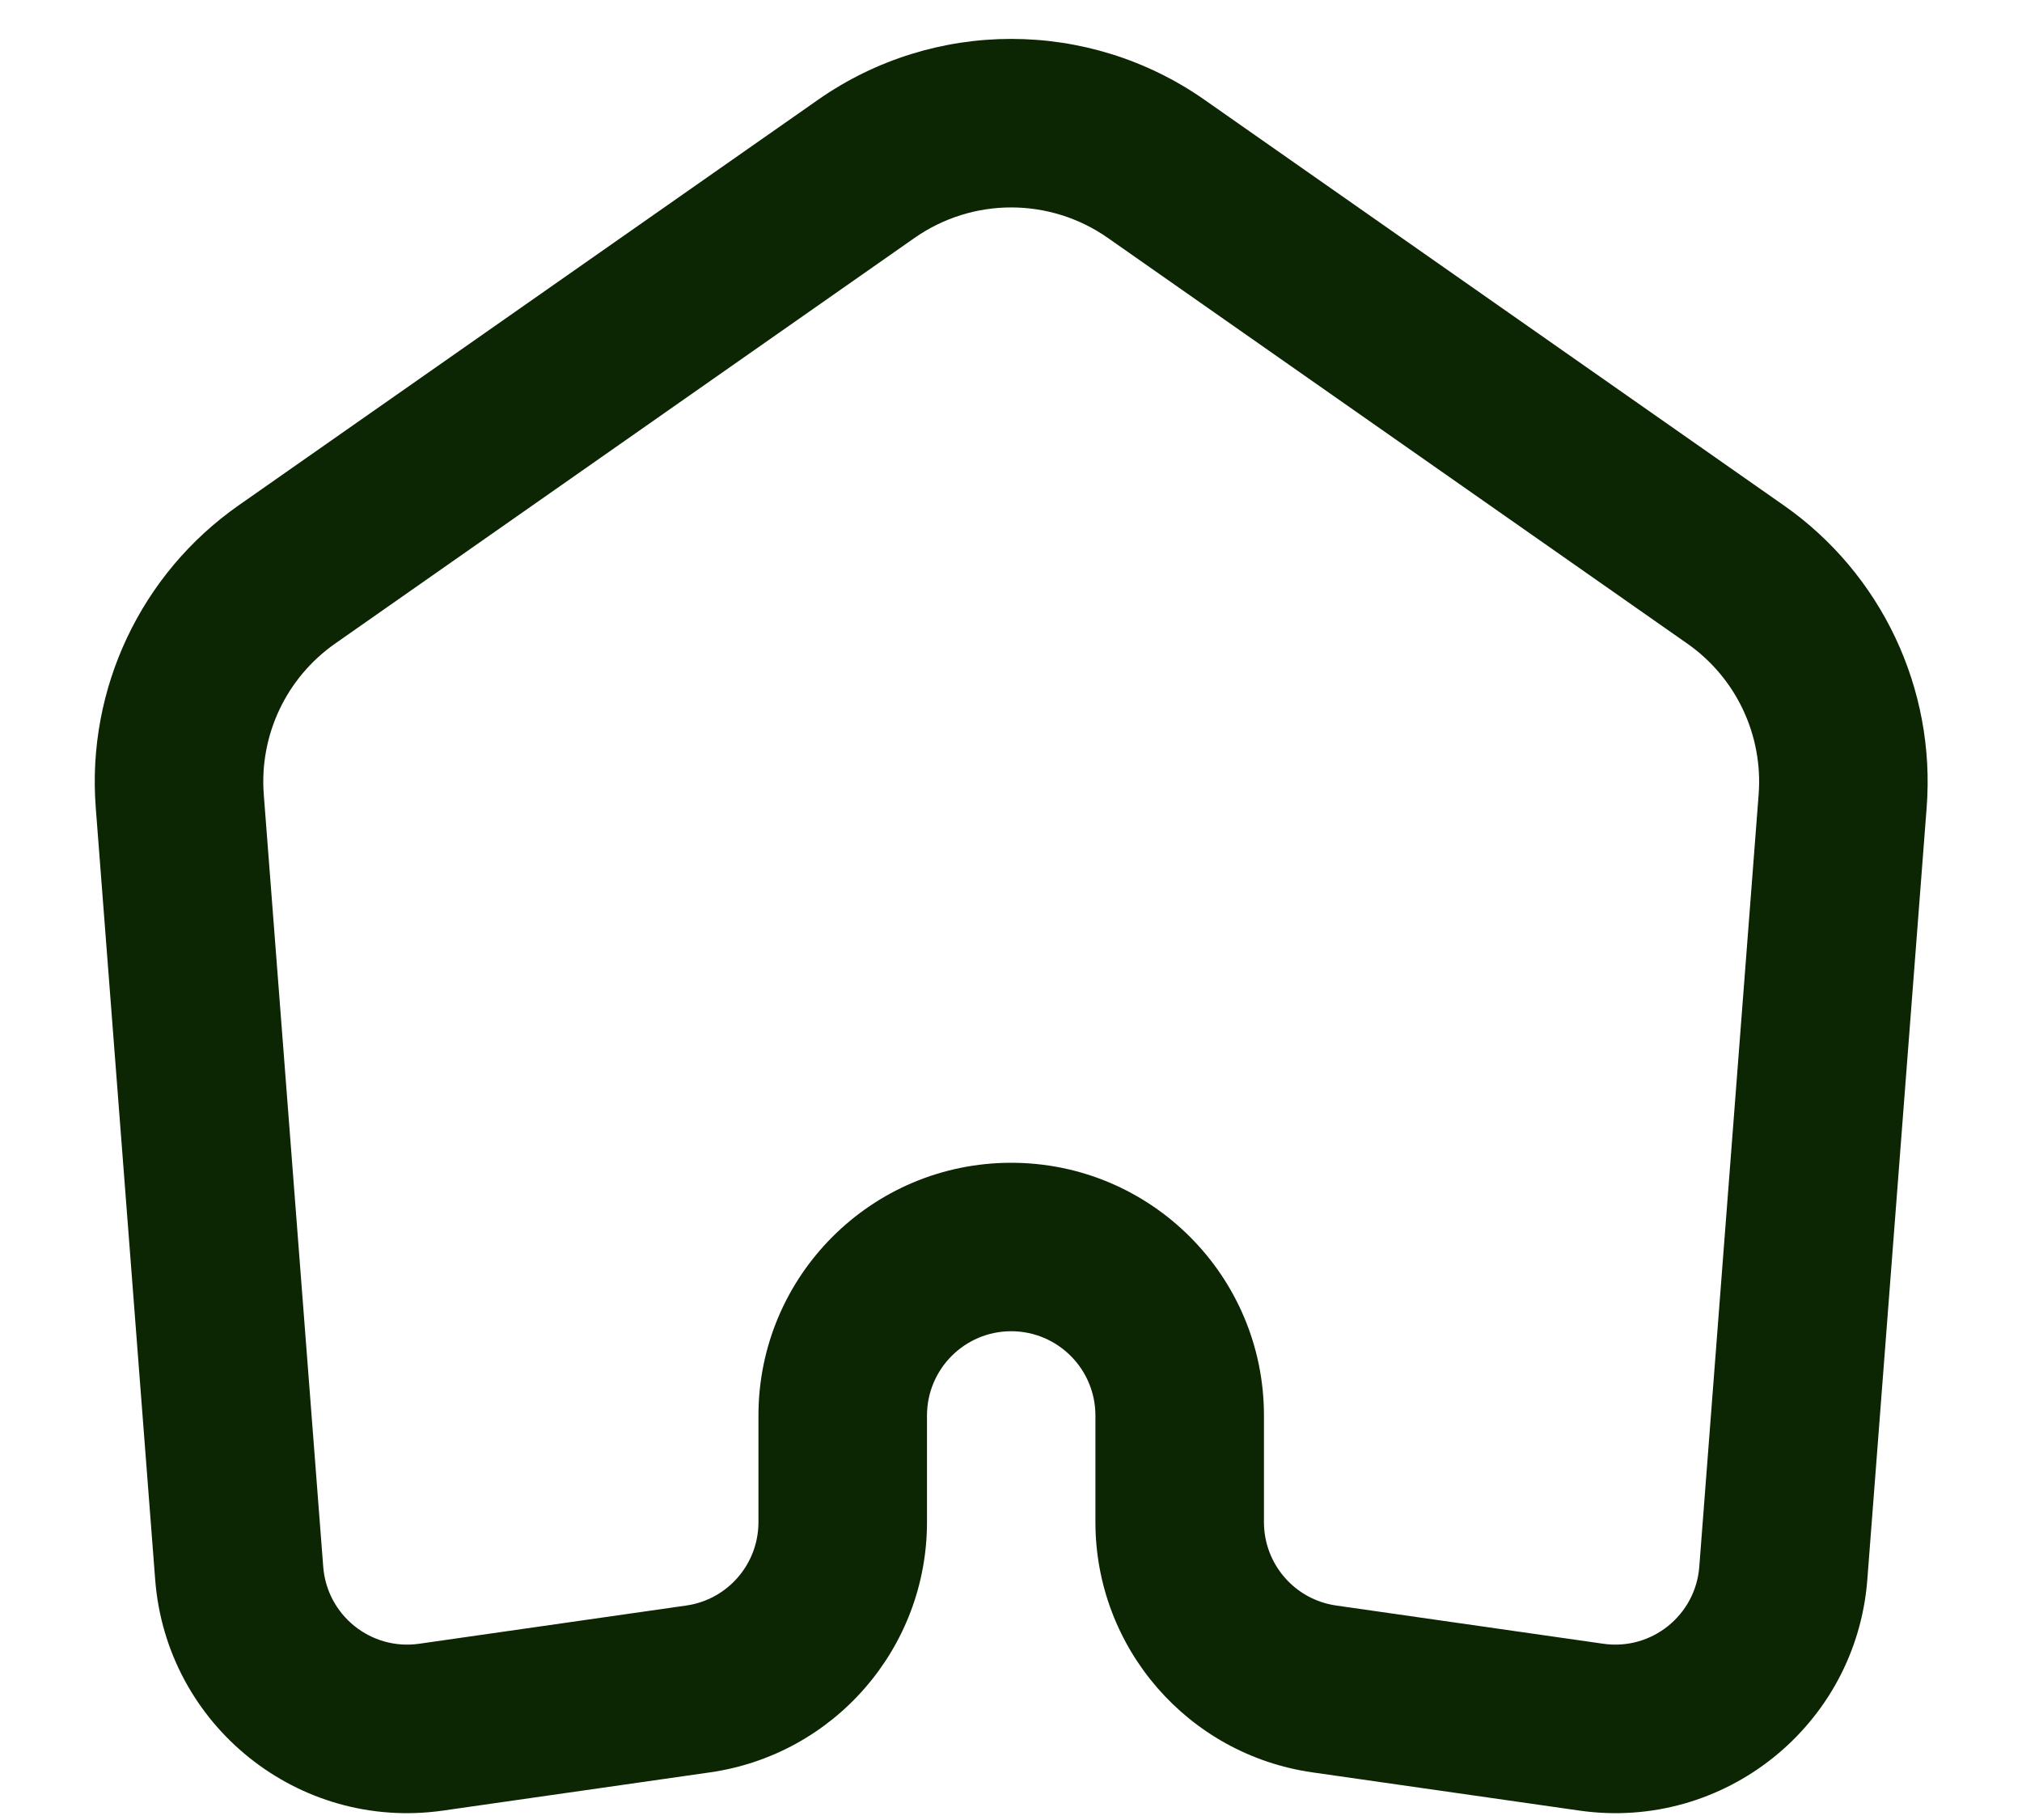
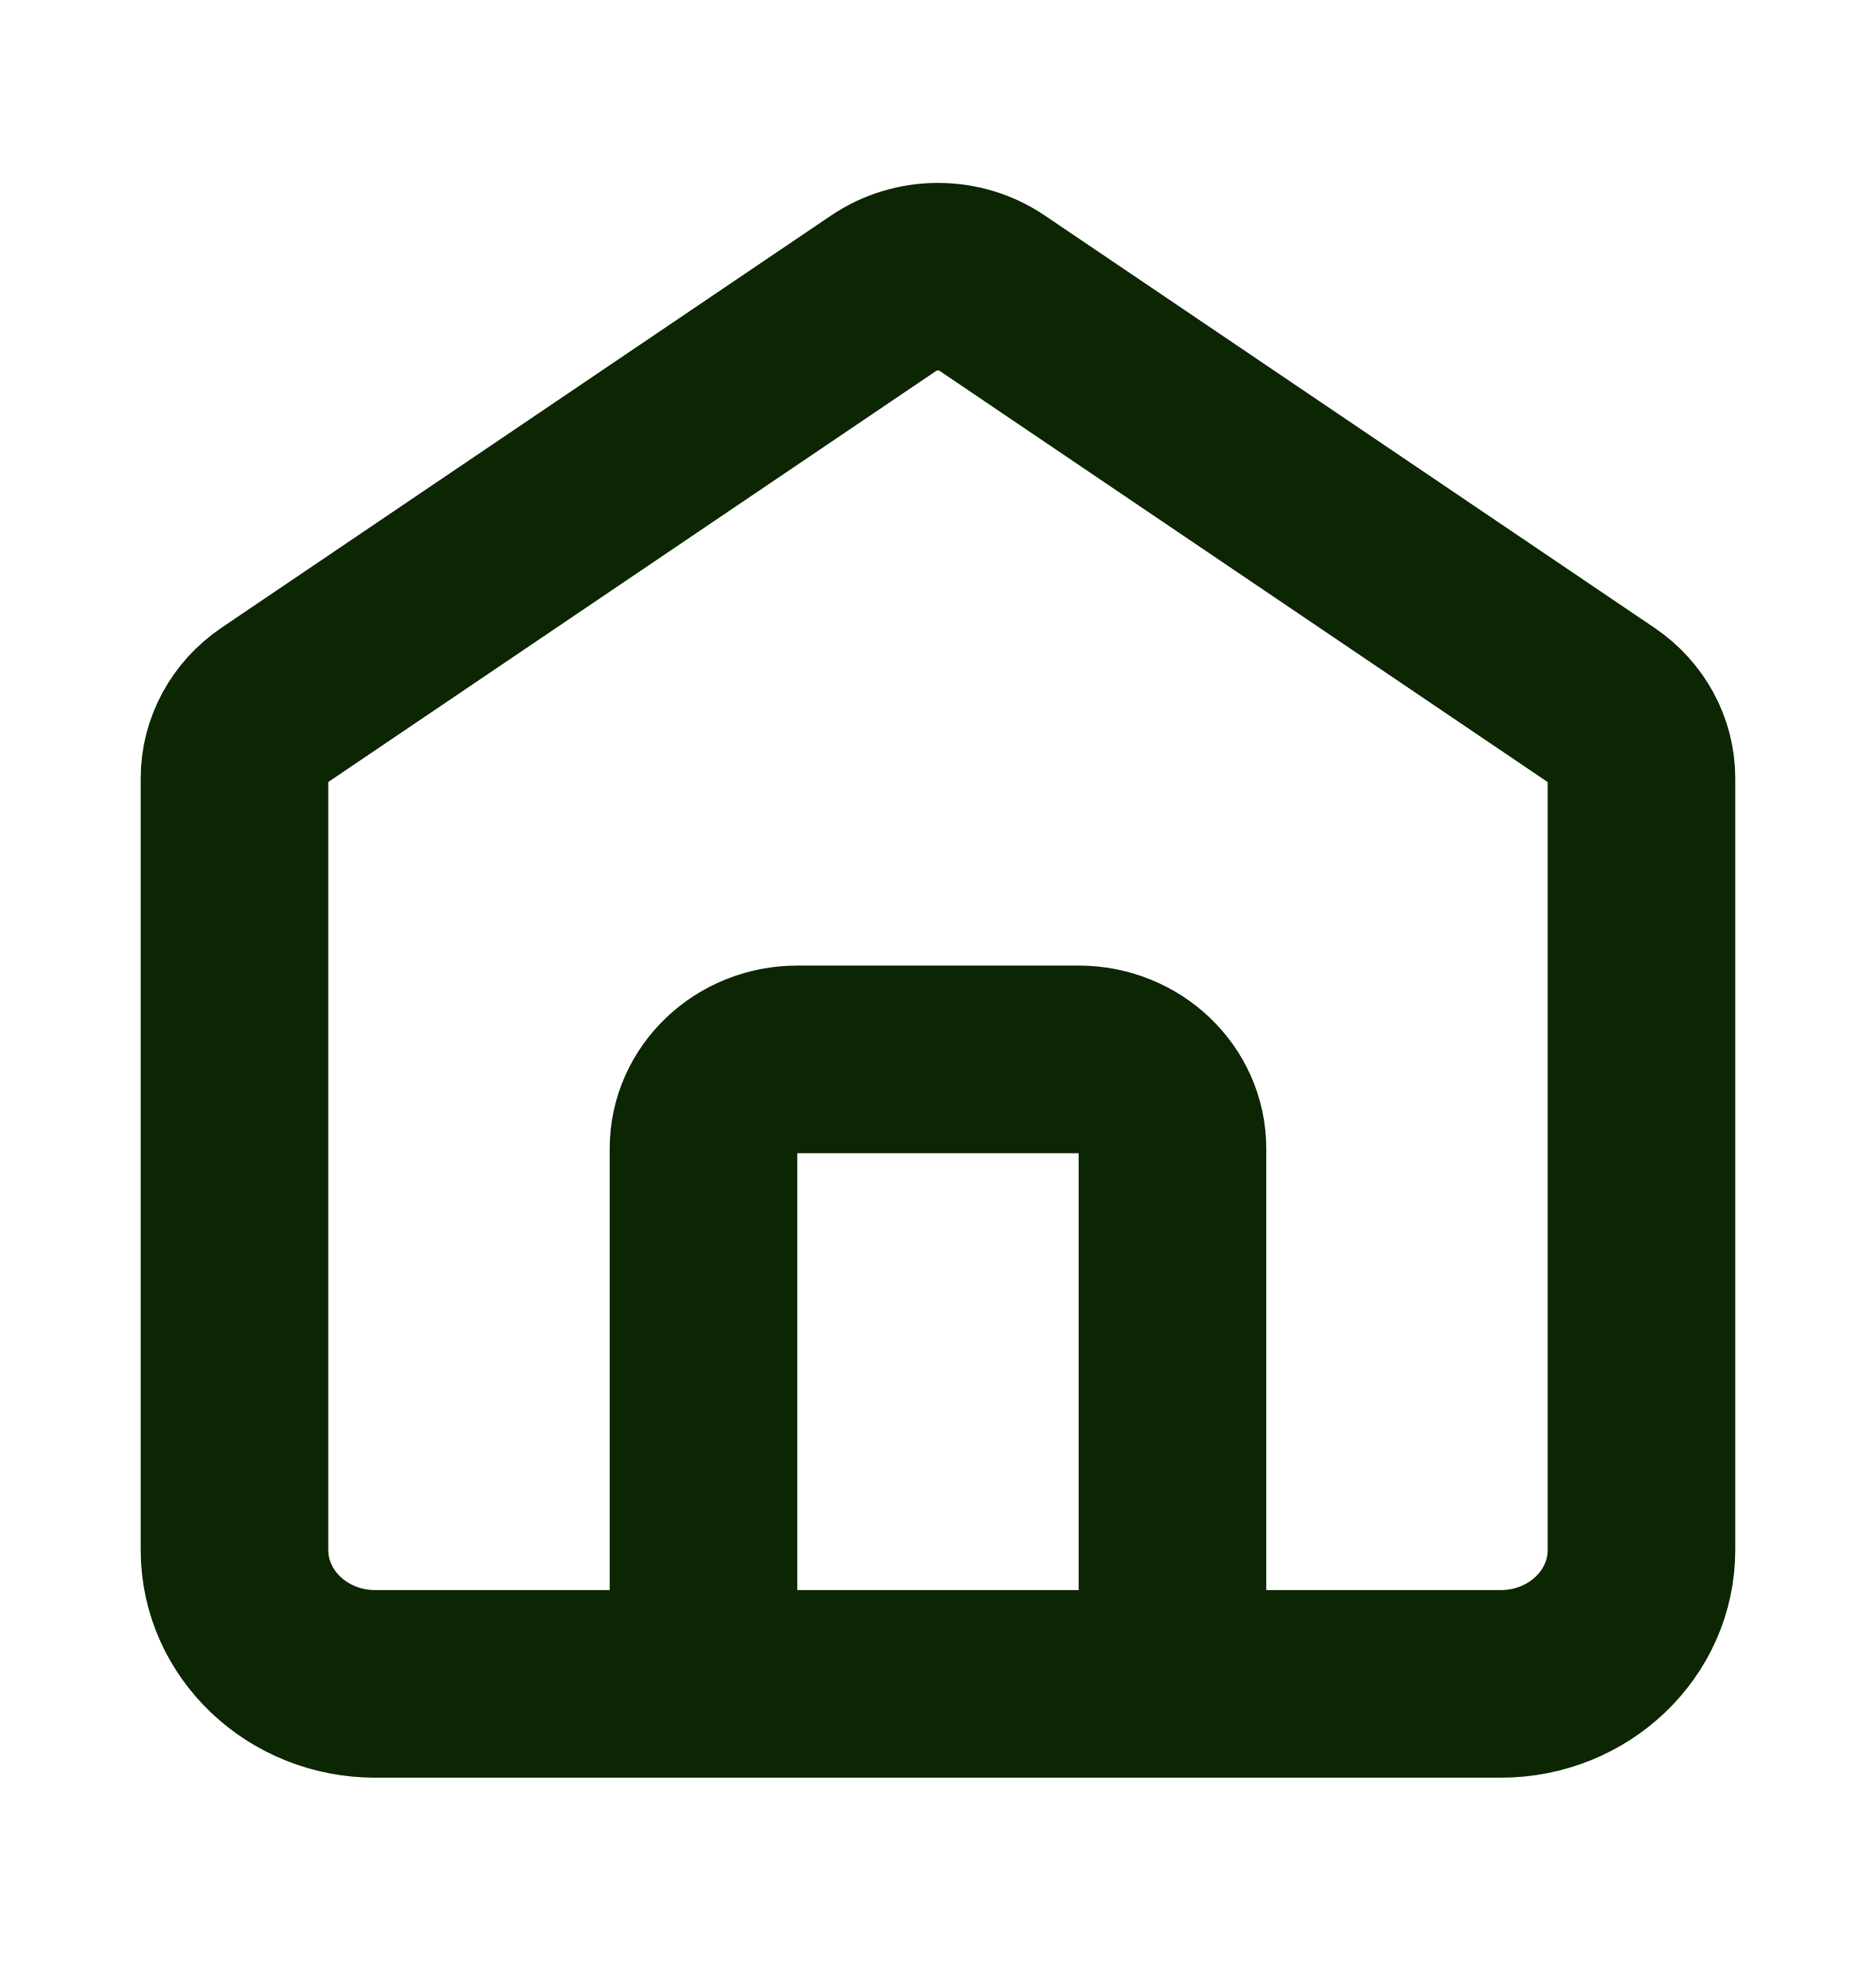
- <svg xmlns="http://www.w3.org/2000/svg" width="20" height="18" viewBox="0 0 20 18" fill="none">
-   <path fill-rule="evenodd" clip-rule="evenodd" d="M11.914 0.987C10.766 0.184 9.238 0.184 8.091 0.987L2.359 4.999C1.394 5.675 0.857 6.811 0.947 7.986L1.535 15.623C1.646 17.064 2.951 18.111 4.381 17.907L7.022 17.529C8.254 17.353 9.169 16.298 9.169 15.054V14C9.169 13.54 9.542 13.166 10.002 13.166C10.462 13.166 10.835 13.54 10.835 14V15.054C10.835 16.298 11.75 17.353 12.982 17.529L15.623 17.907C17.053 18.111 18.359 17.064 18.47 15.623L19.057 7.986C19.147 6.811 18.61 5.675 17.645 4.999L11.914 0.987ZM9.046 2.353C9.62 1.951 10.384 1.951 10.958 2.353L16.689 6.365C17.172 6.703 17.44 7.27 17.395 7.858L16.808 15.495C16.771 15.976 16.336 16.325 15.859 16.257L13.218 15.879C12.807 15.821 12.502 15.469 12.502 15.054V14C12.502 12.619 11.383 11.5 10.002 11.5C8.621 11.5 7.502 12.619 7.502 14V15.054C7.502 15.469 7.197 15.821 6.787 15.879L4.145 16.257C3.669 16.325 3.234 15.976 3.197 15.495L2.609 7.858C2.564 7.27 2.832 6.703 3.315 6.365L9.046 2.353Z" fill="#0C2503" />
+ <svg xmlns="http://www.w3.org/2000/svg" width="20" height="21" viewBox="0 0 20 21" fill="none">
+   <path d="M7.5 17.95V12.244C7.5 11.719 7.948 11.293 8.5 11.293H11.5C12.052 11.293 12.5 11.719 12.5 12.244V17.95M9.42 3.126L2.92 7.521C2.657 7.7 2.5 7.989 2.5 8.296V16.523C2.5 17.311 3.172 17.95 4 17.95H16C16.828 17.95 17.5 17.311 17.5 16.523V8.296C17.5 7.989 17.343 7.7 17.079 7.521L10.579 3.126C10.233 2.891 9.767 2.891 9.42 3.126Z" stroke="#0C2503" stroke-width="2" stroke-linecap="round" />
</svg>
